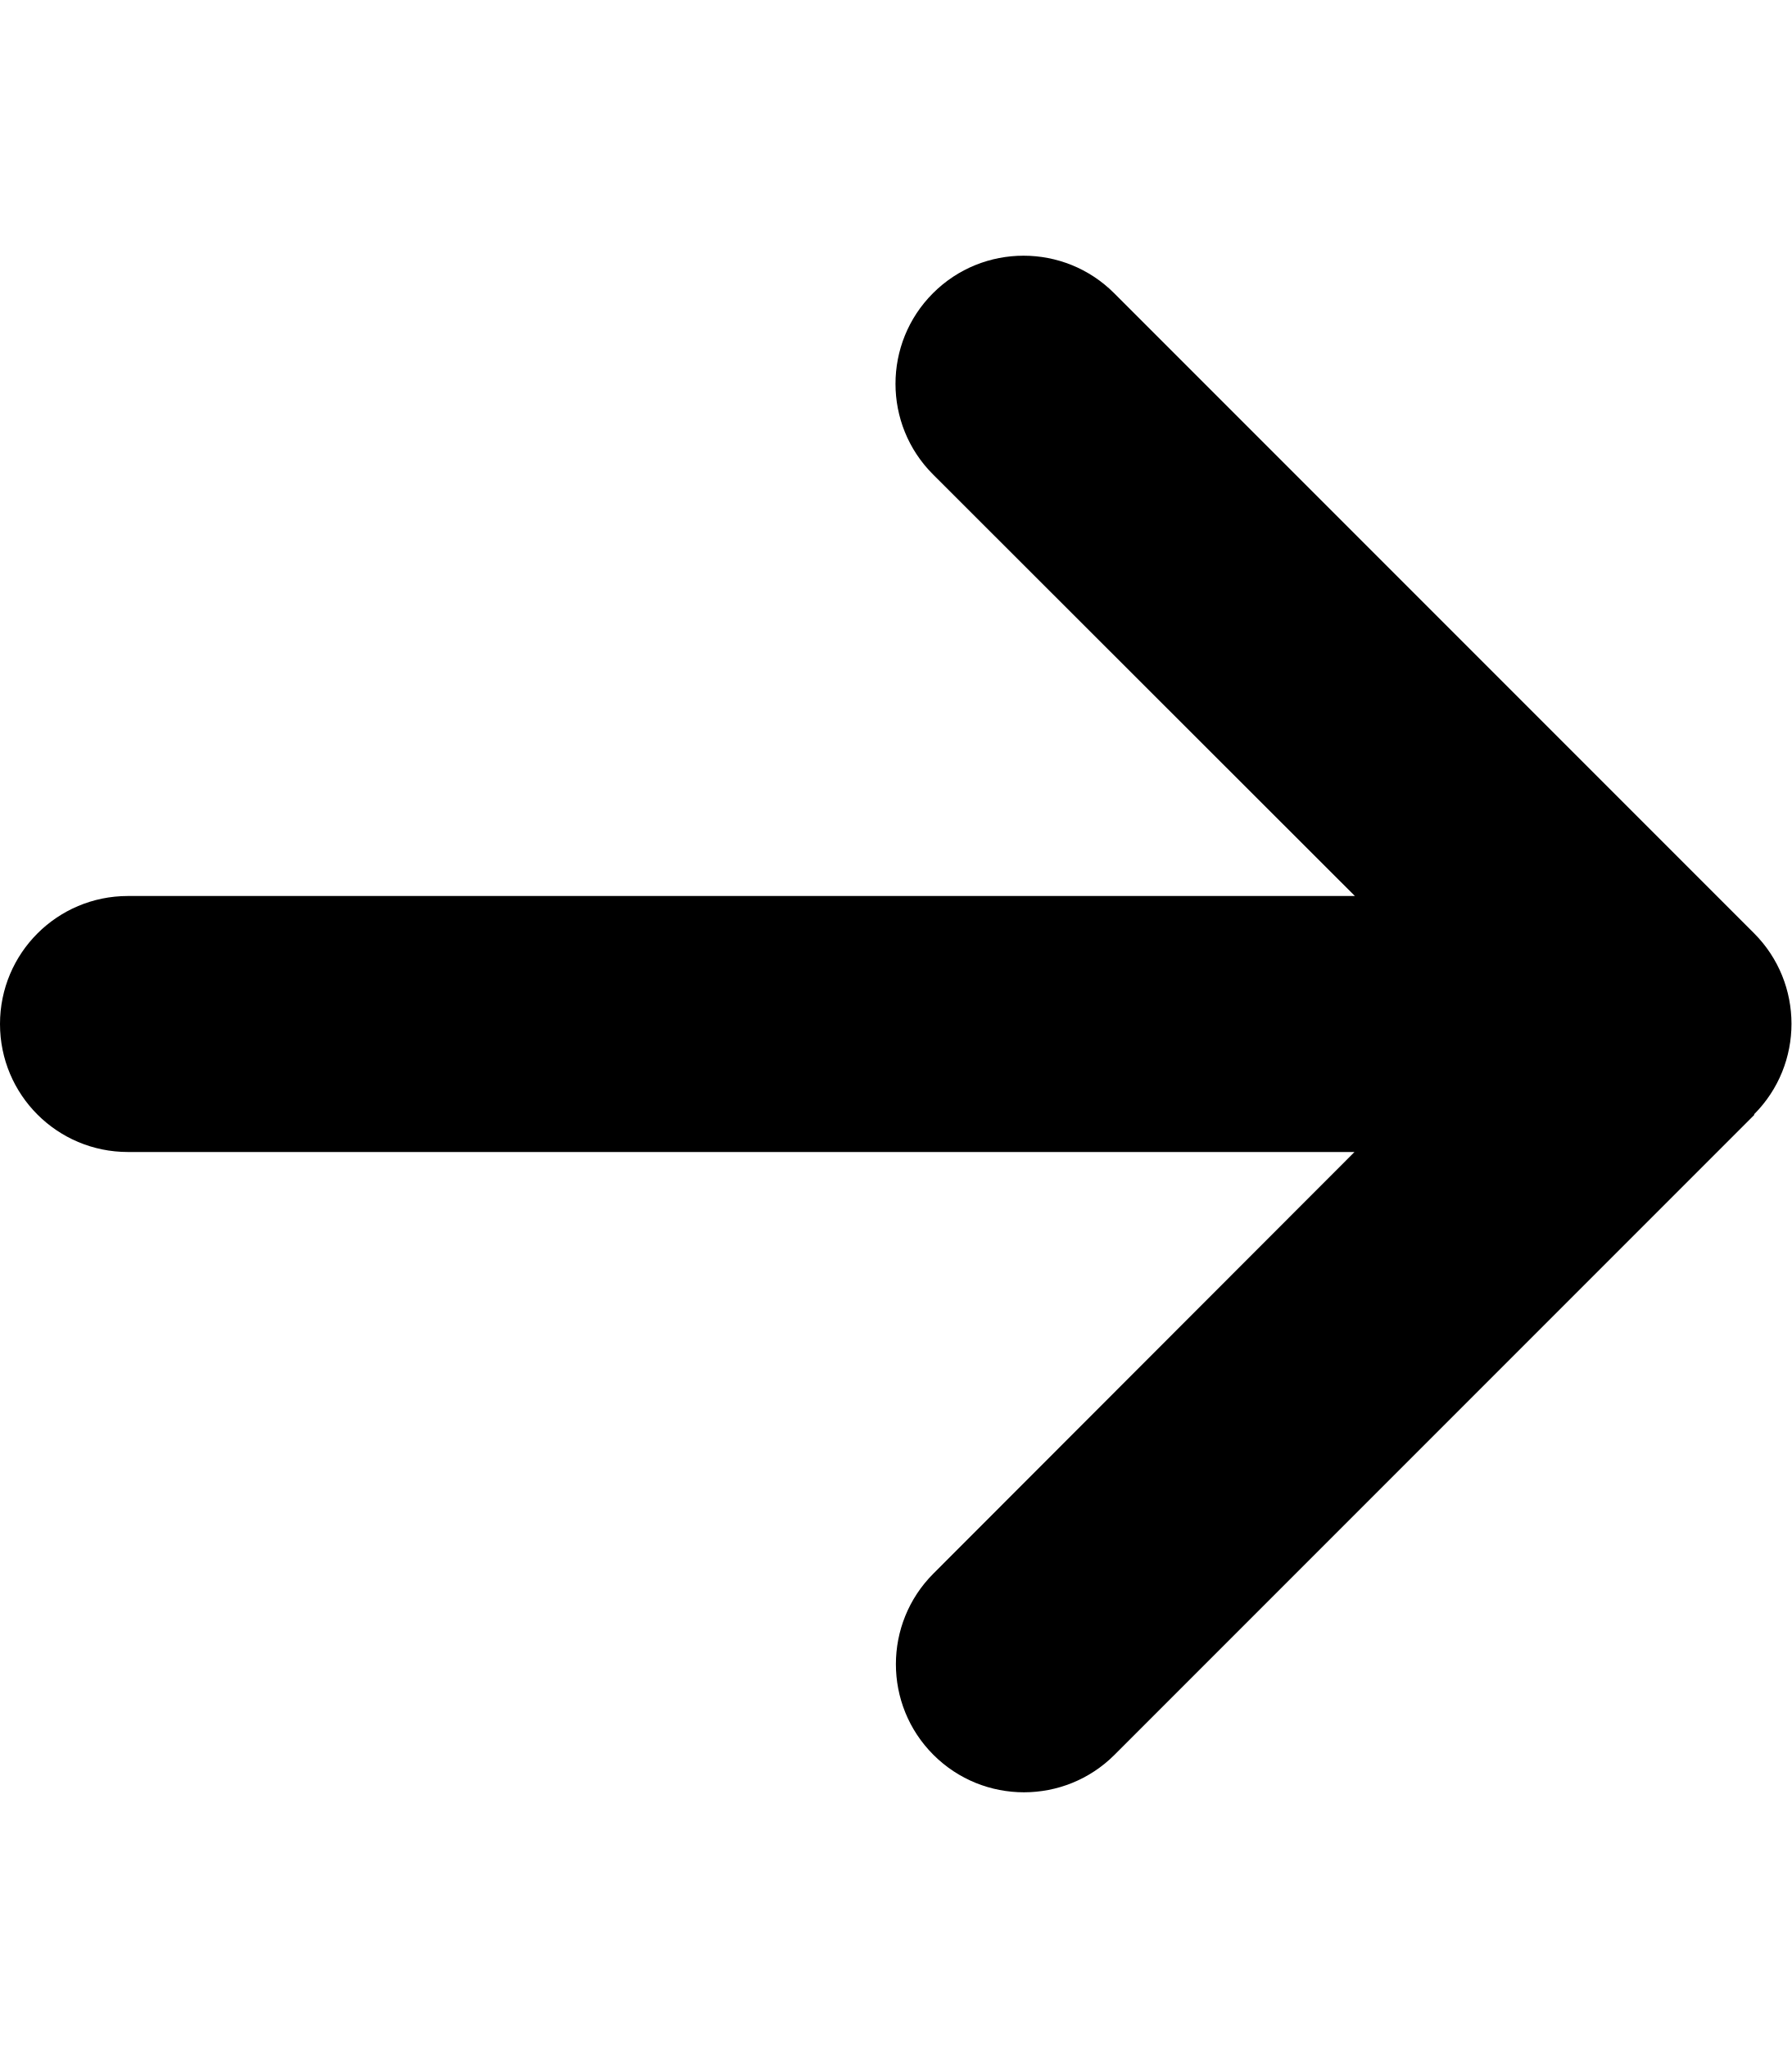
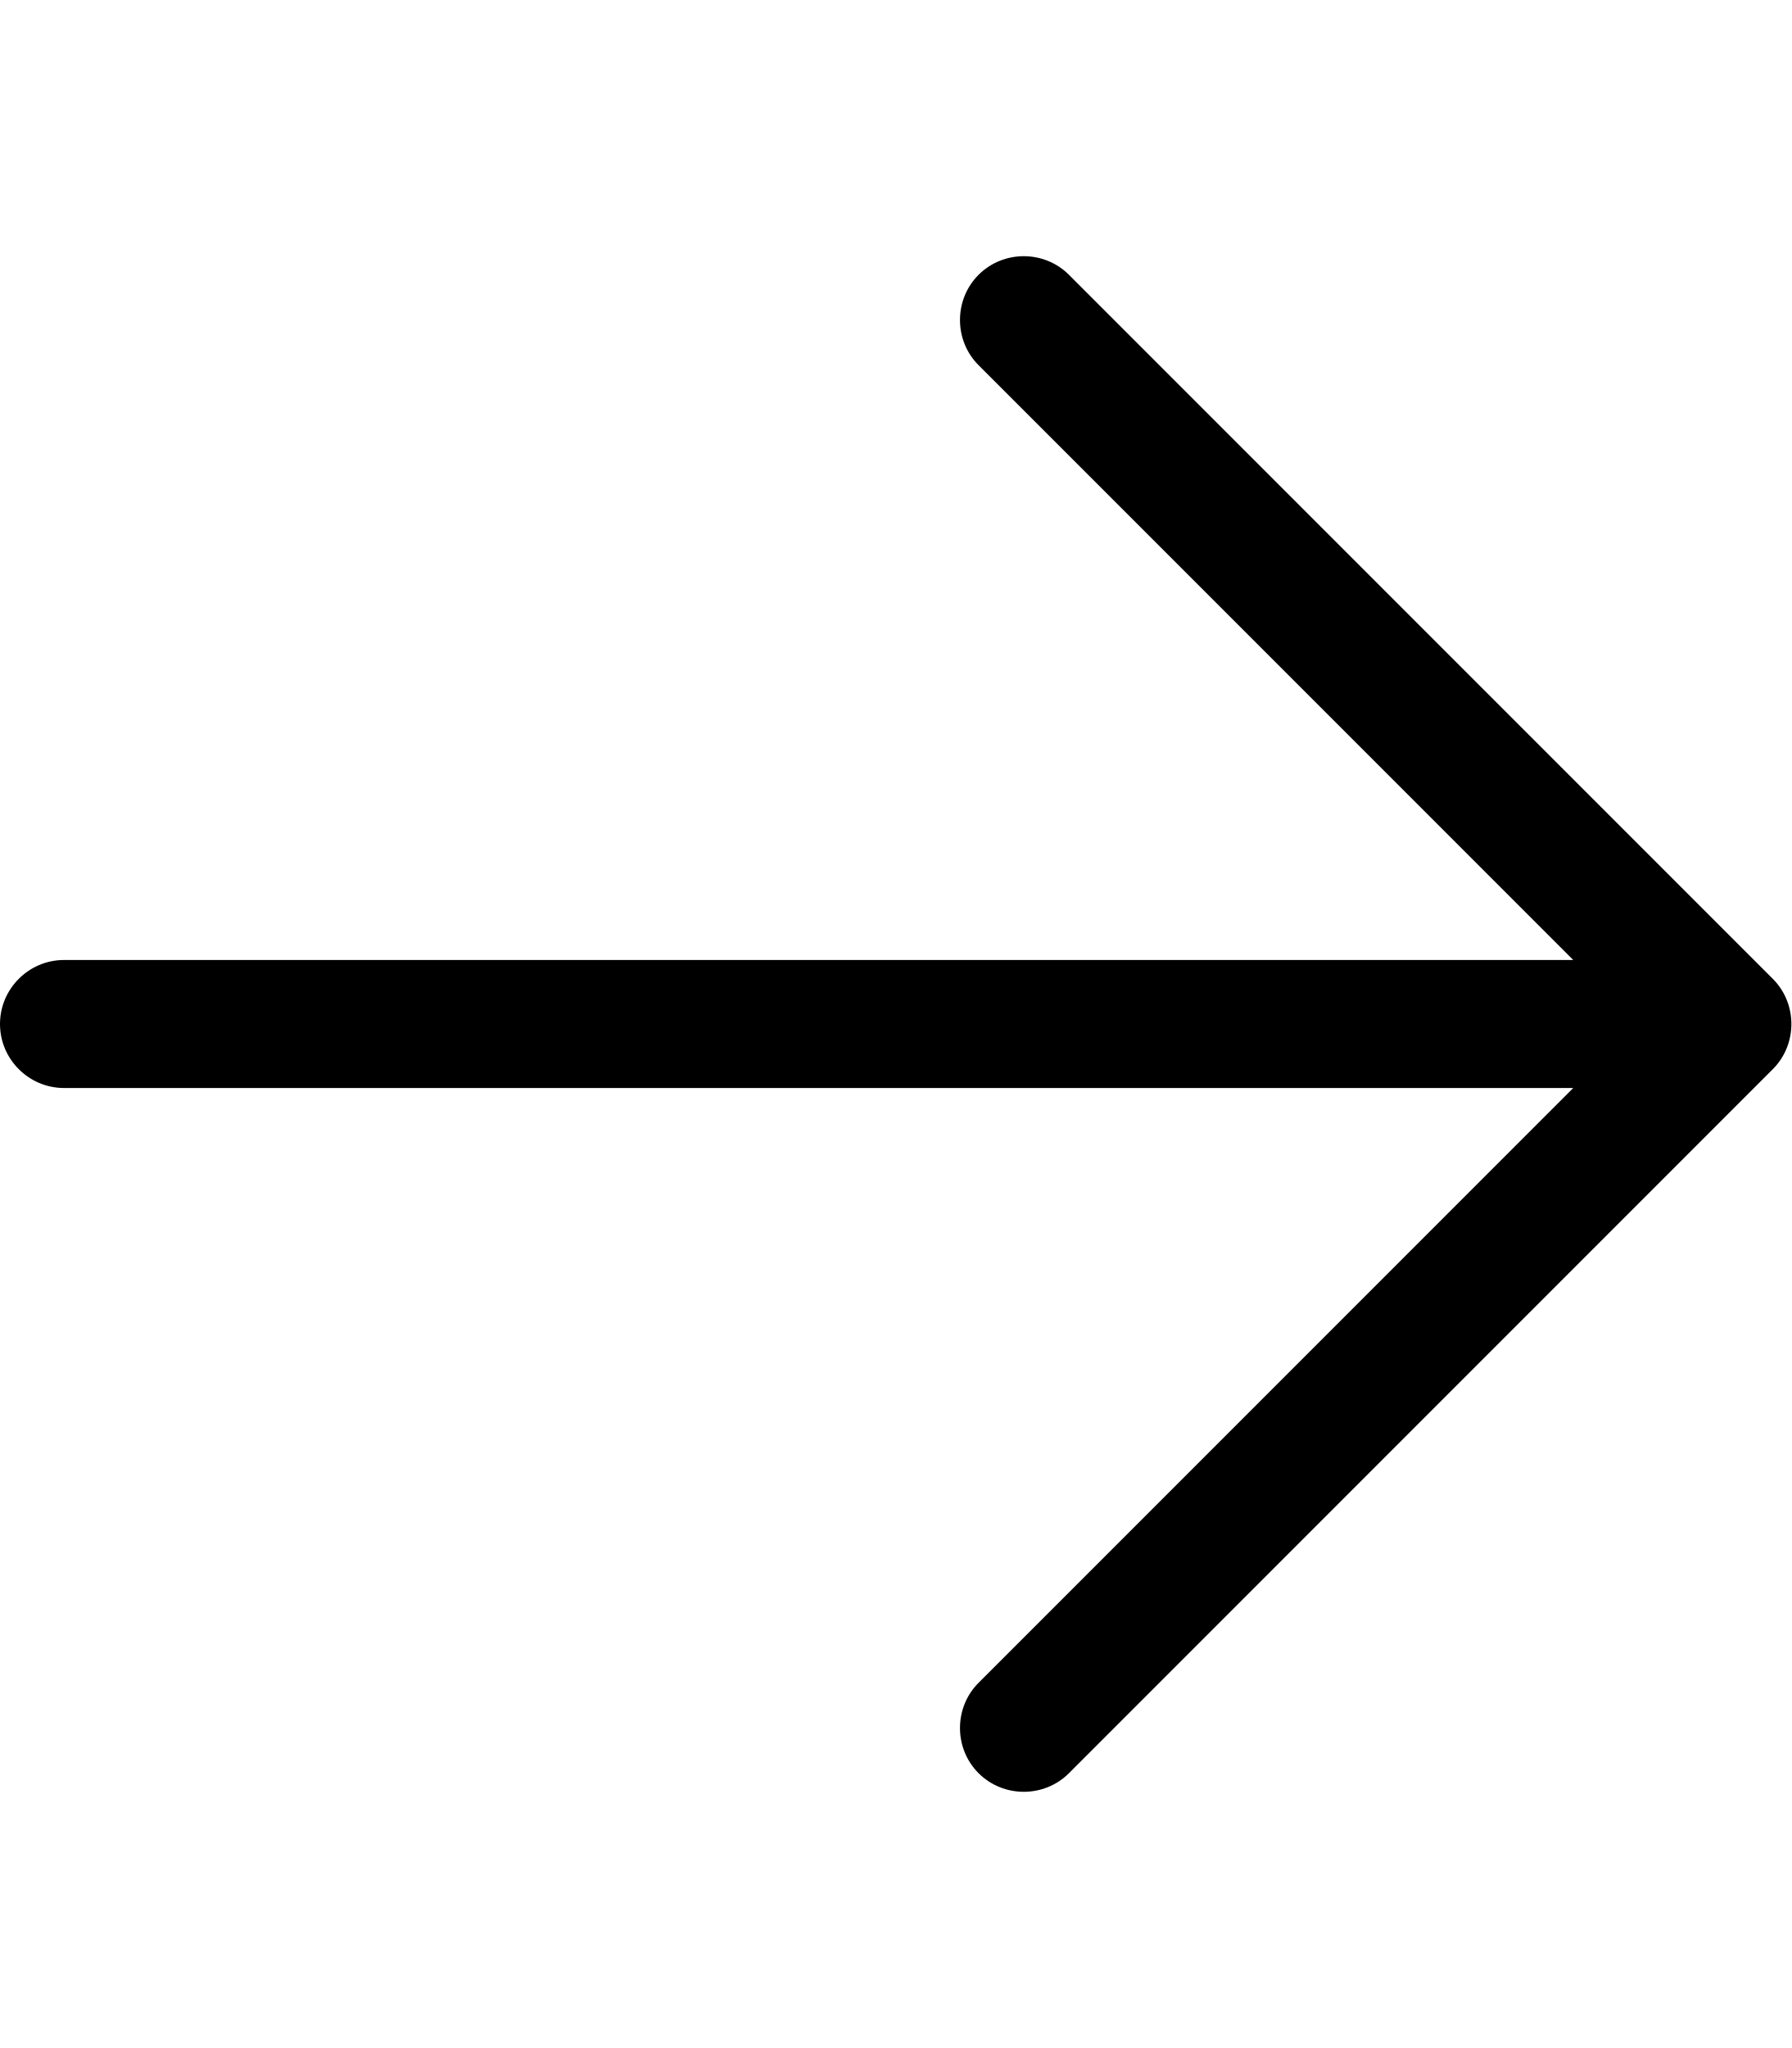
- <svg xmlns="http://www.w3.org/2000/svg" viewBox="0 0 448 512" fill="currentColor">
-   <path d="M438.6 278.6c12.5-12.5 12.5-32.8 0-45.3l-160-160c-12.5-12.5-32.8-12.5-45.3 0s-12.5 32.8 0 45.3L338.8 224 32 224c-17.7 0-32 14.3-32 32s14.3 32 32 32l306.7 0L233.4 393.4c-12.5 12.5-12.5 32.8 0 45.3s32.8 12.5 45.3 0l160-160z" />
+ <svg xmlns="http://www.w3.org/2000/svg" fill="currentColor" viewBox="0 0 448 512">
+   <path d="M443.3 267.3c6.2-6.2 6.2-16.4 0-22.6l-176-176c-6.2-6.2-16.4-6.2-22.6 0s-6.2 16.4 0 22.6L393.4 240 16 240c-8.8 0-16 7.2-16 16s7.2 16 16 16l377.4 0L244.7 420.7c-6.2 6.2-6.2 16.4 0 22.6s16.4 6.2 22.6 0l176-176z" />
</svg>
